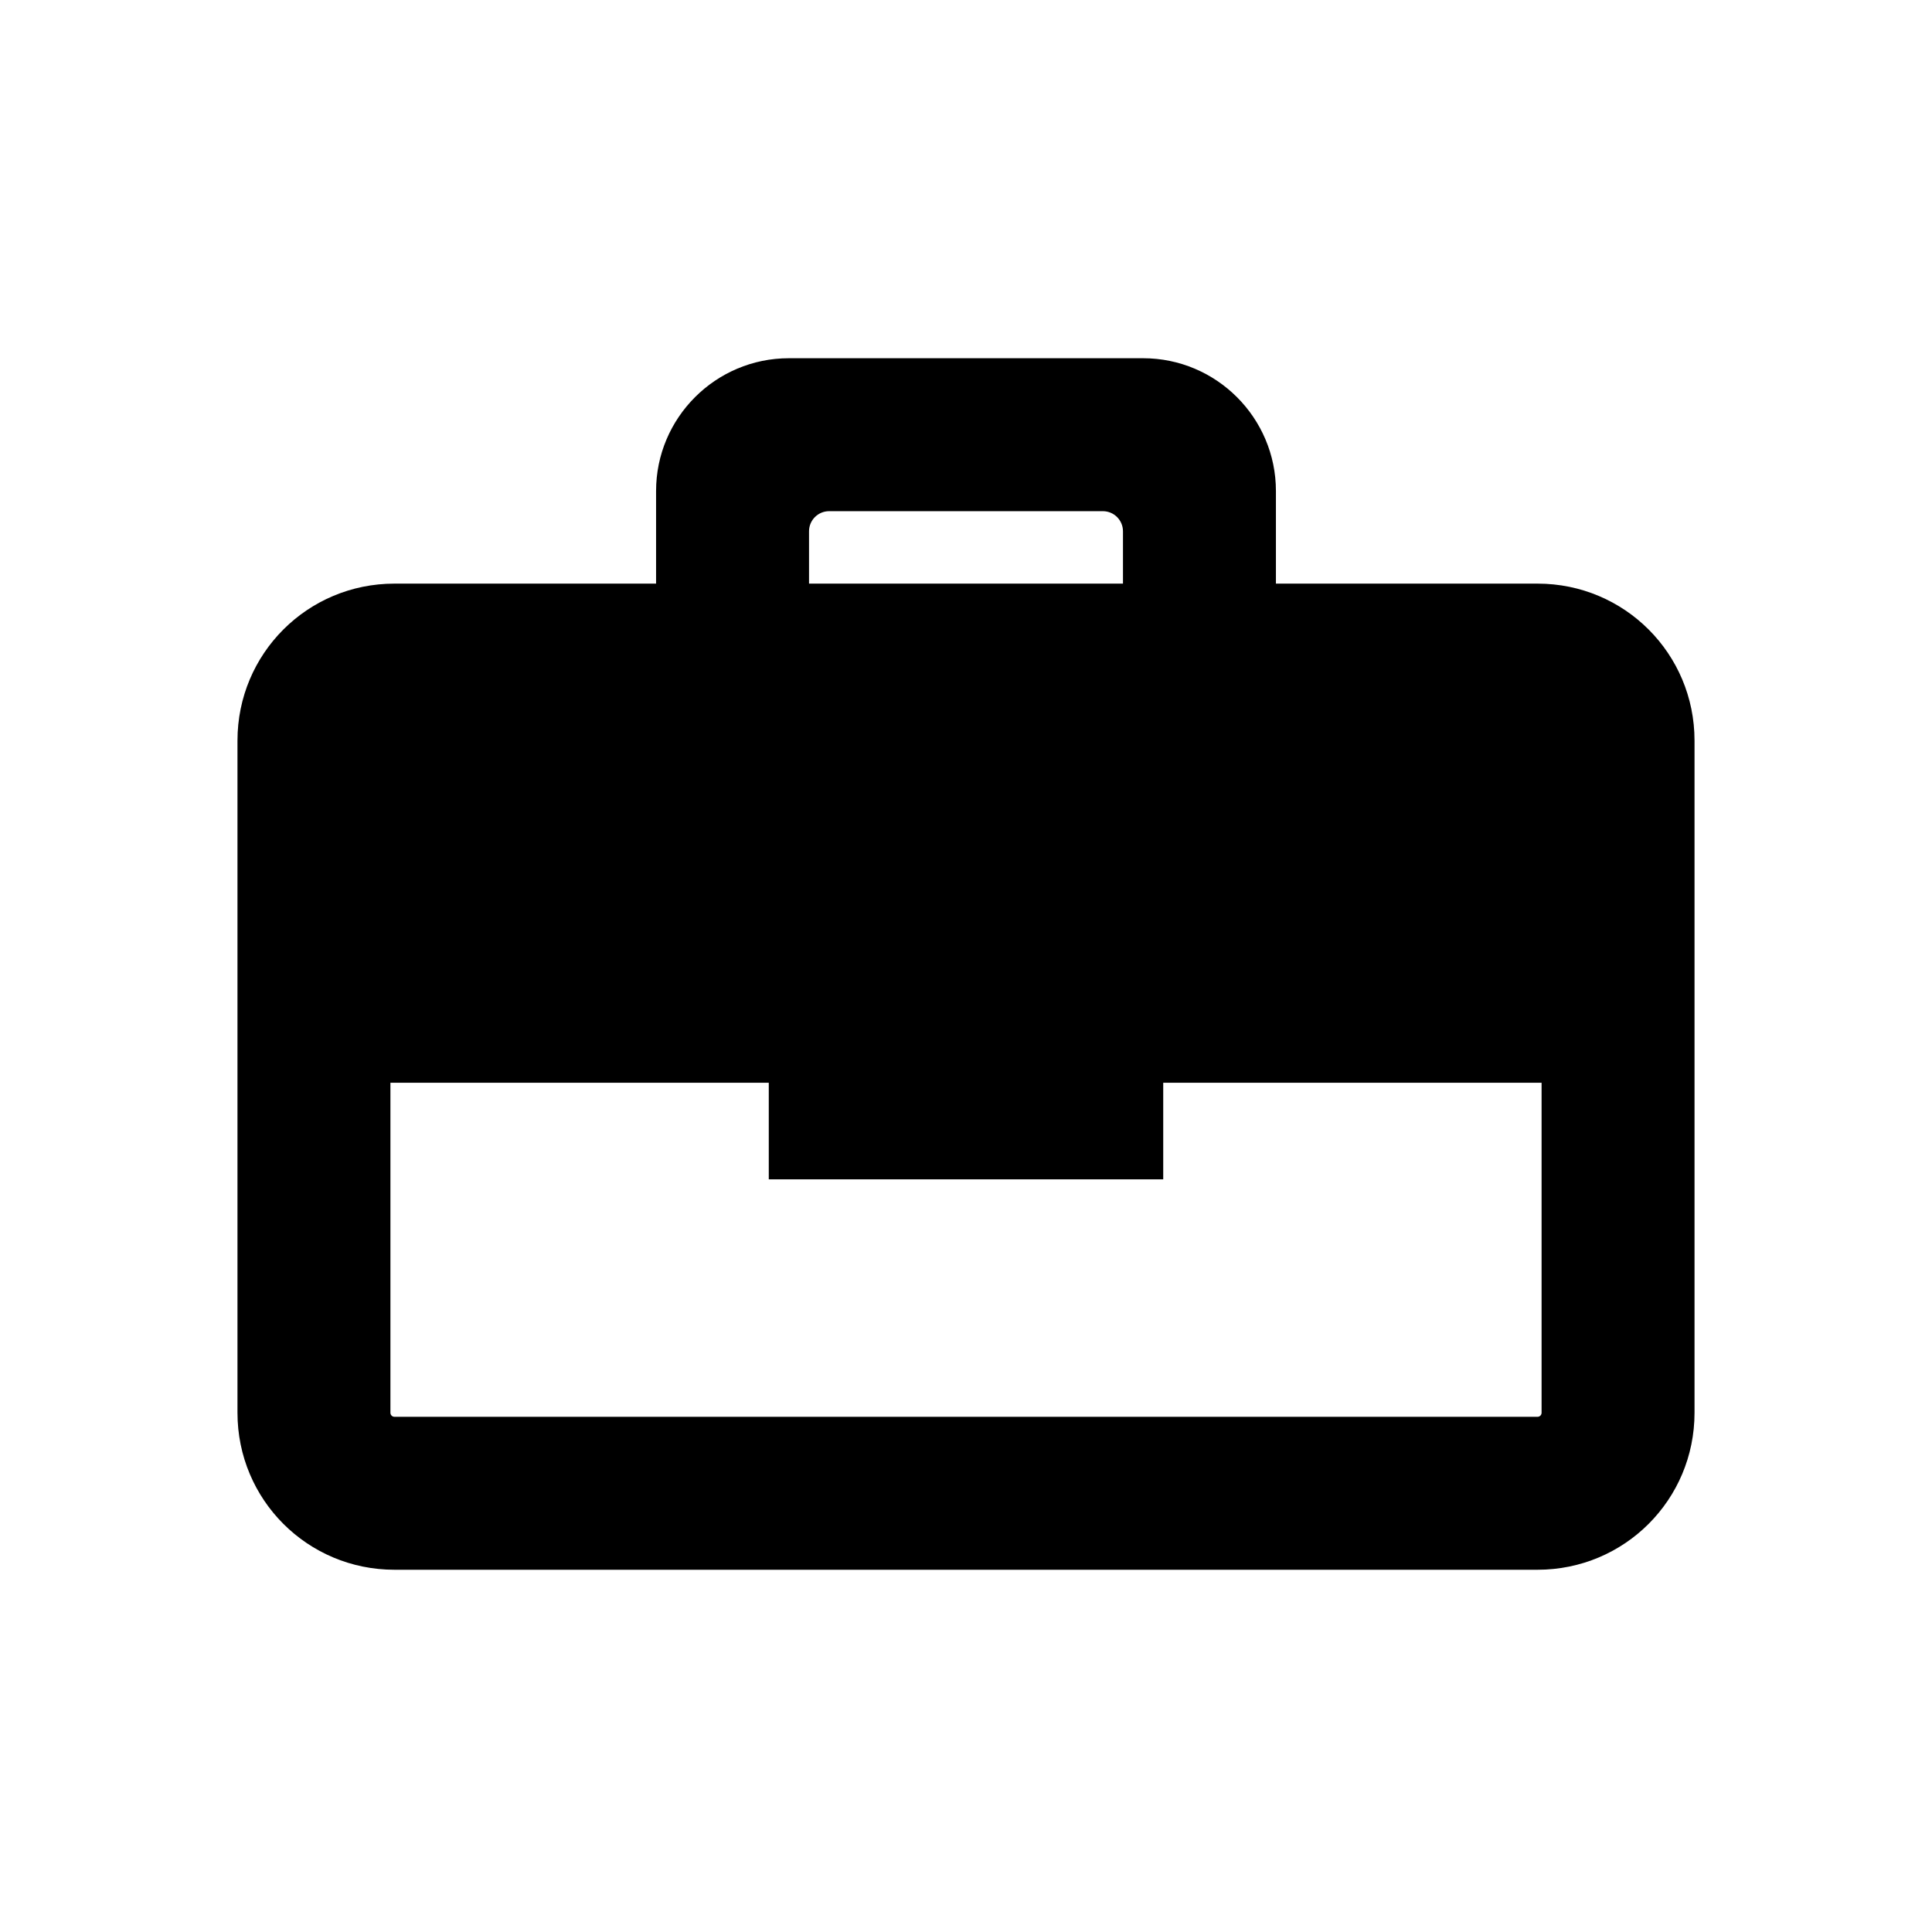
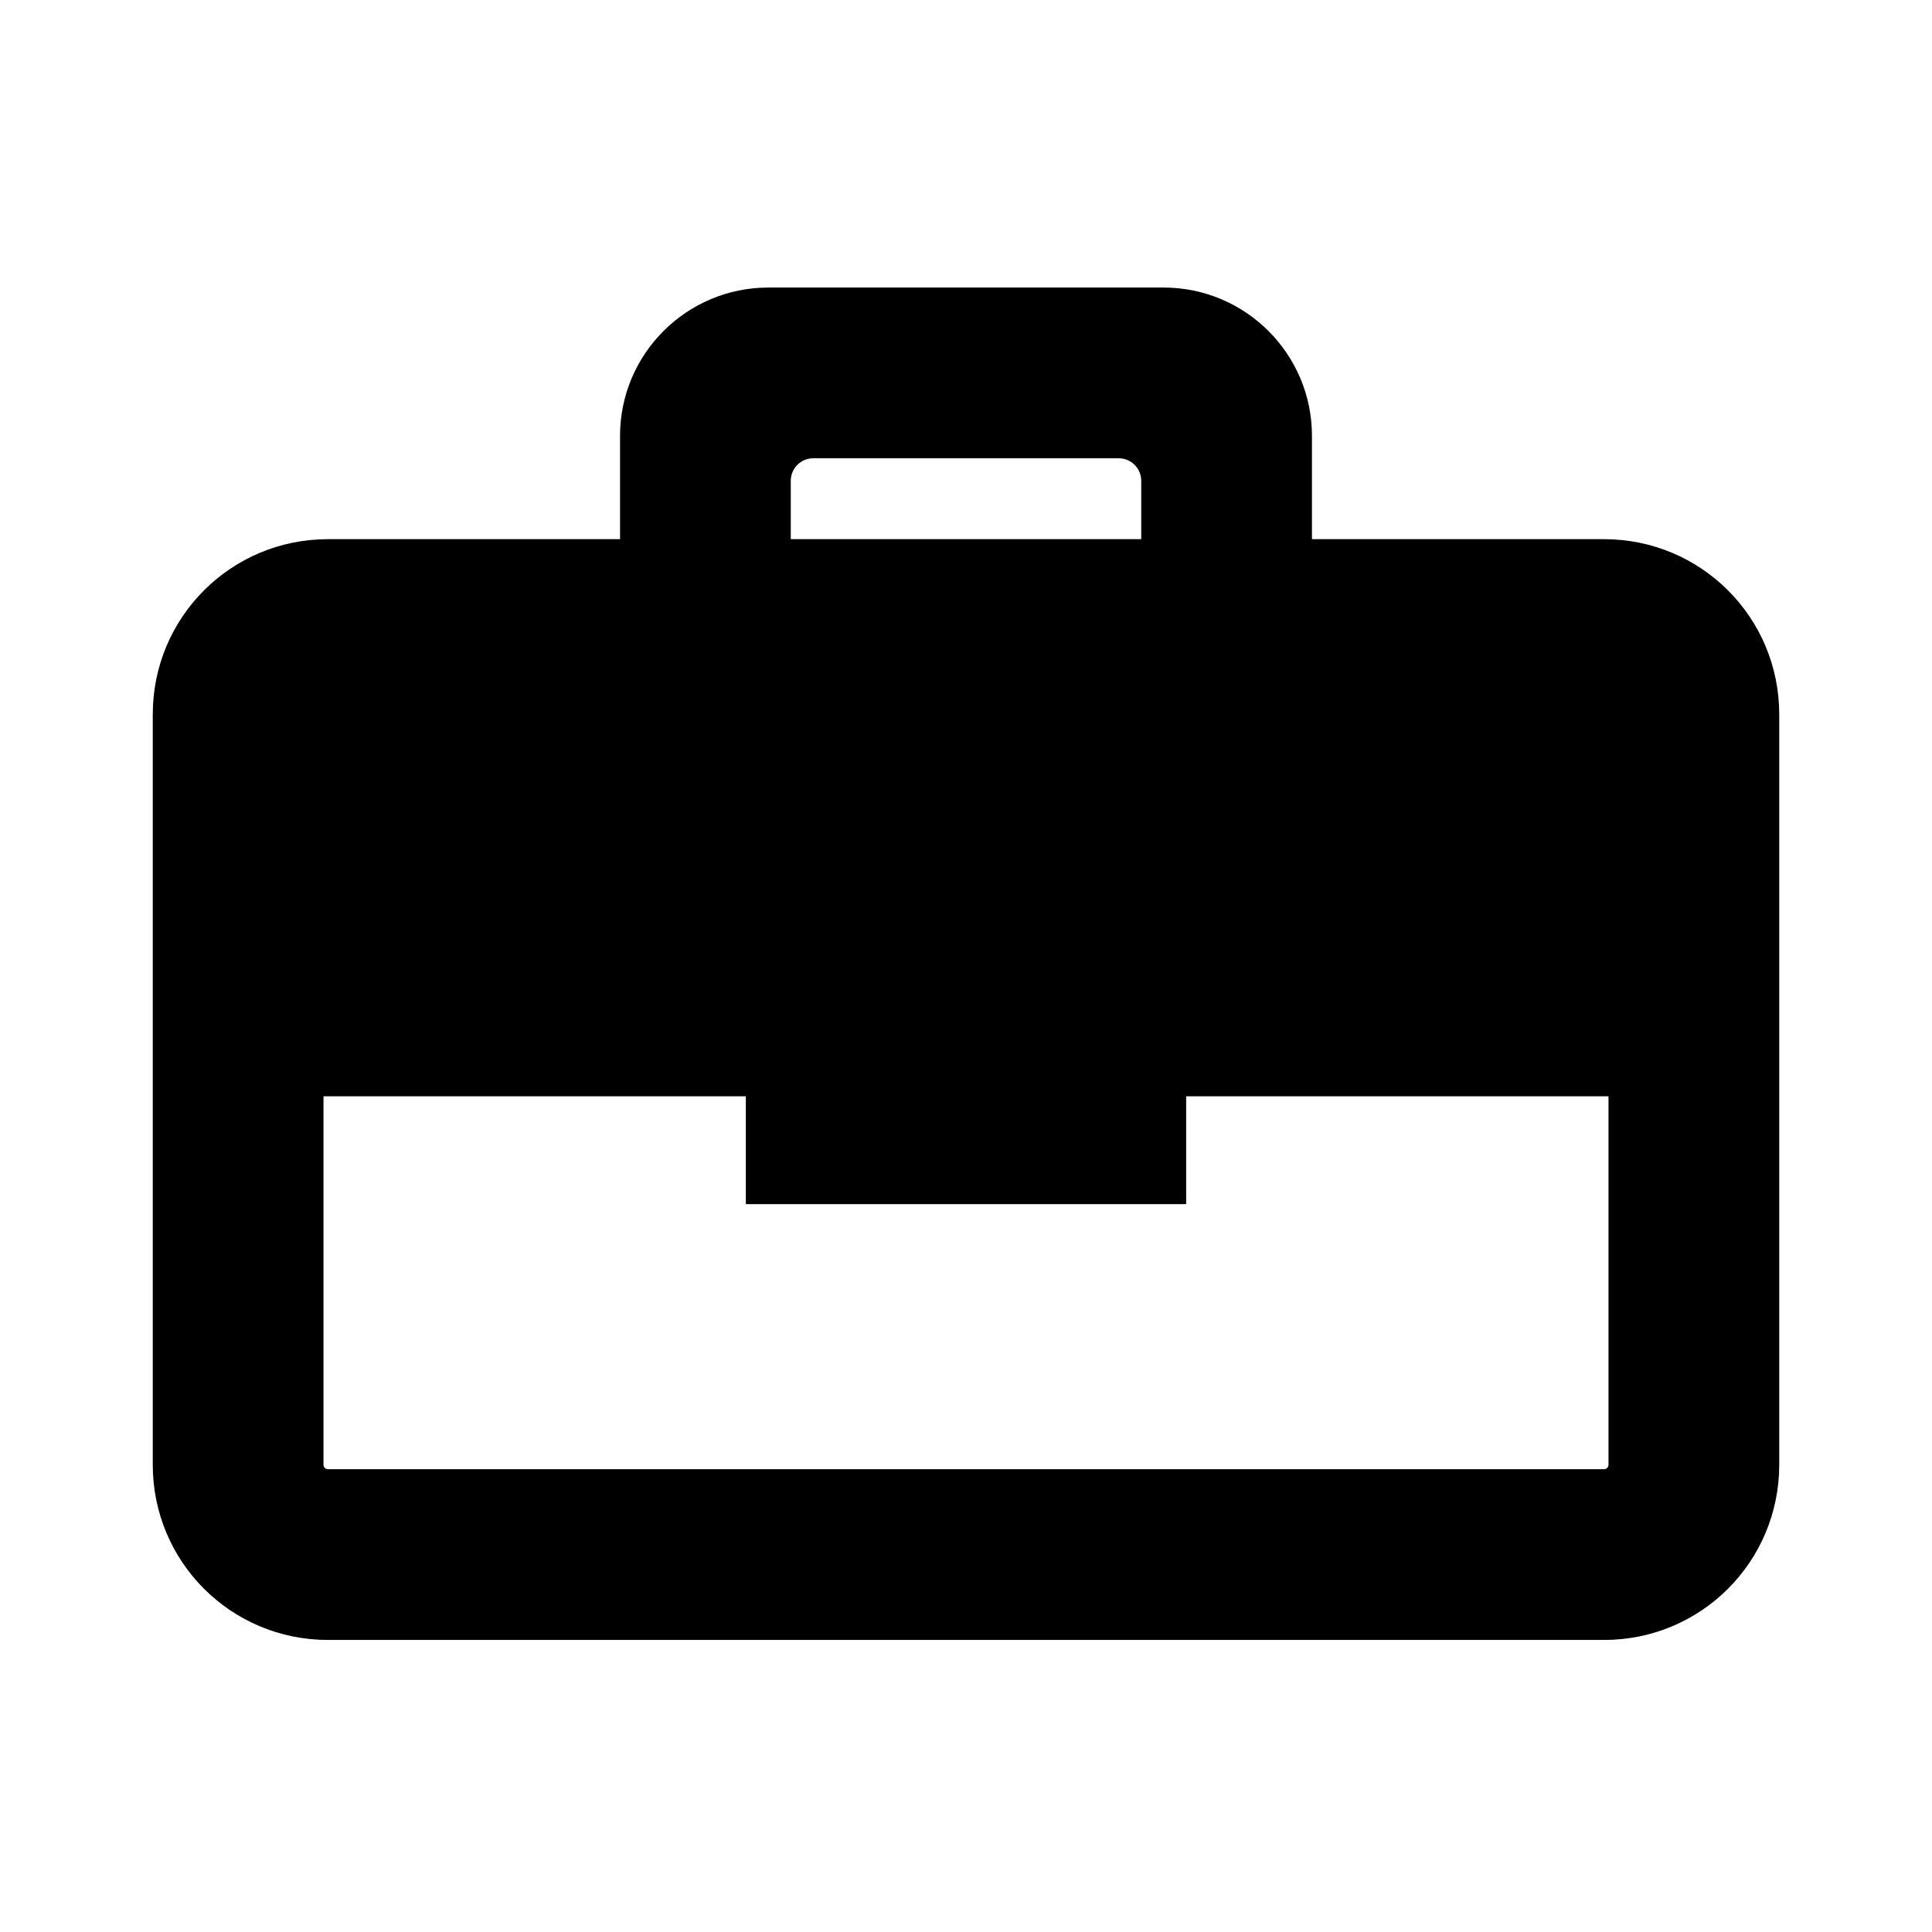
- <svg xmlns="http://www.w3.org/2000/svg" viewBox="0 0 24 24">
+ <svg xmlns="http://www.w3.org/2000/svg" viewBox="1.25 1.25 21.5 21.5">
  <path fill="currentColor" fill-rule="evenodd" d="M9.8 4.45c-.91 0-1.65.74-1.65 1.65v1.15H4.9c-1.08 0-1.95.87-1.95 1.95v8.35c0 1.08.87 1.95 1.95 1.95h14.2c1.08 0 1.95-.87 1.95-1.95V9.2c0-1.08-.87-1.95-1.95-1.95h-3.25V6.1c0-.91-.74-1.65-1.65-1.65H9.8Zm.25 2.8h3.9V6.6a.25.25 0 0 0-.25-.25H10.3a.25.25 0 0 0-.25.25v.65Zm-5.2 6.2h4.7v1.2h4.9v-1.2h4.7v4.1a.05.05 0 0 1-.05.05H4.9a.05.05 0 0 1-.05-.05v-4.1Z" />
</svg>
